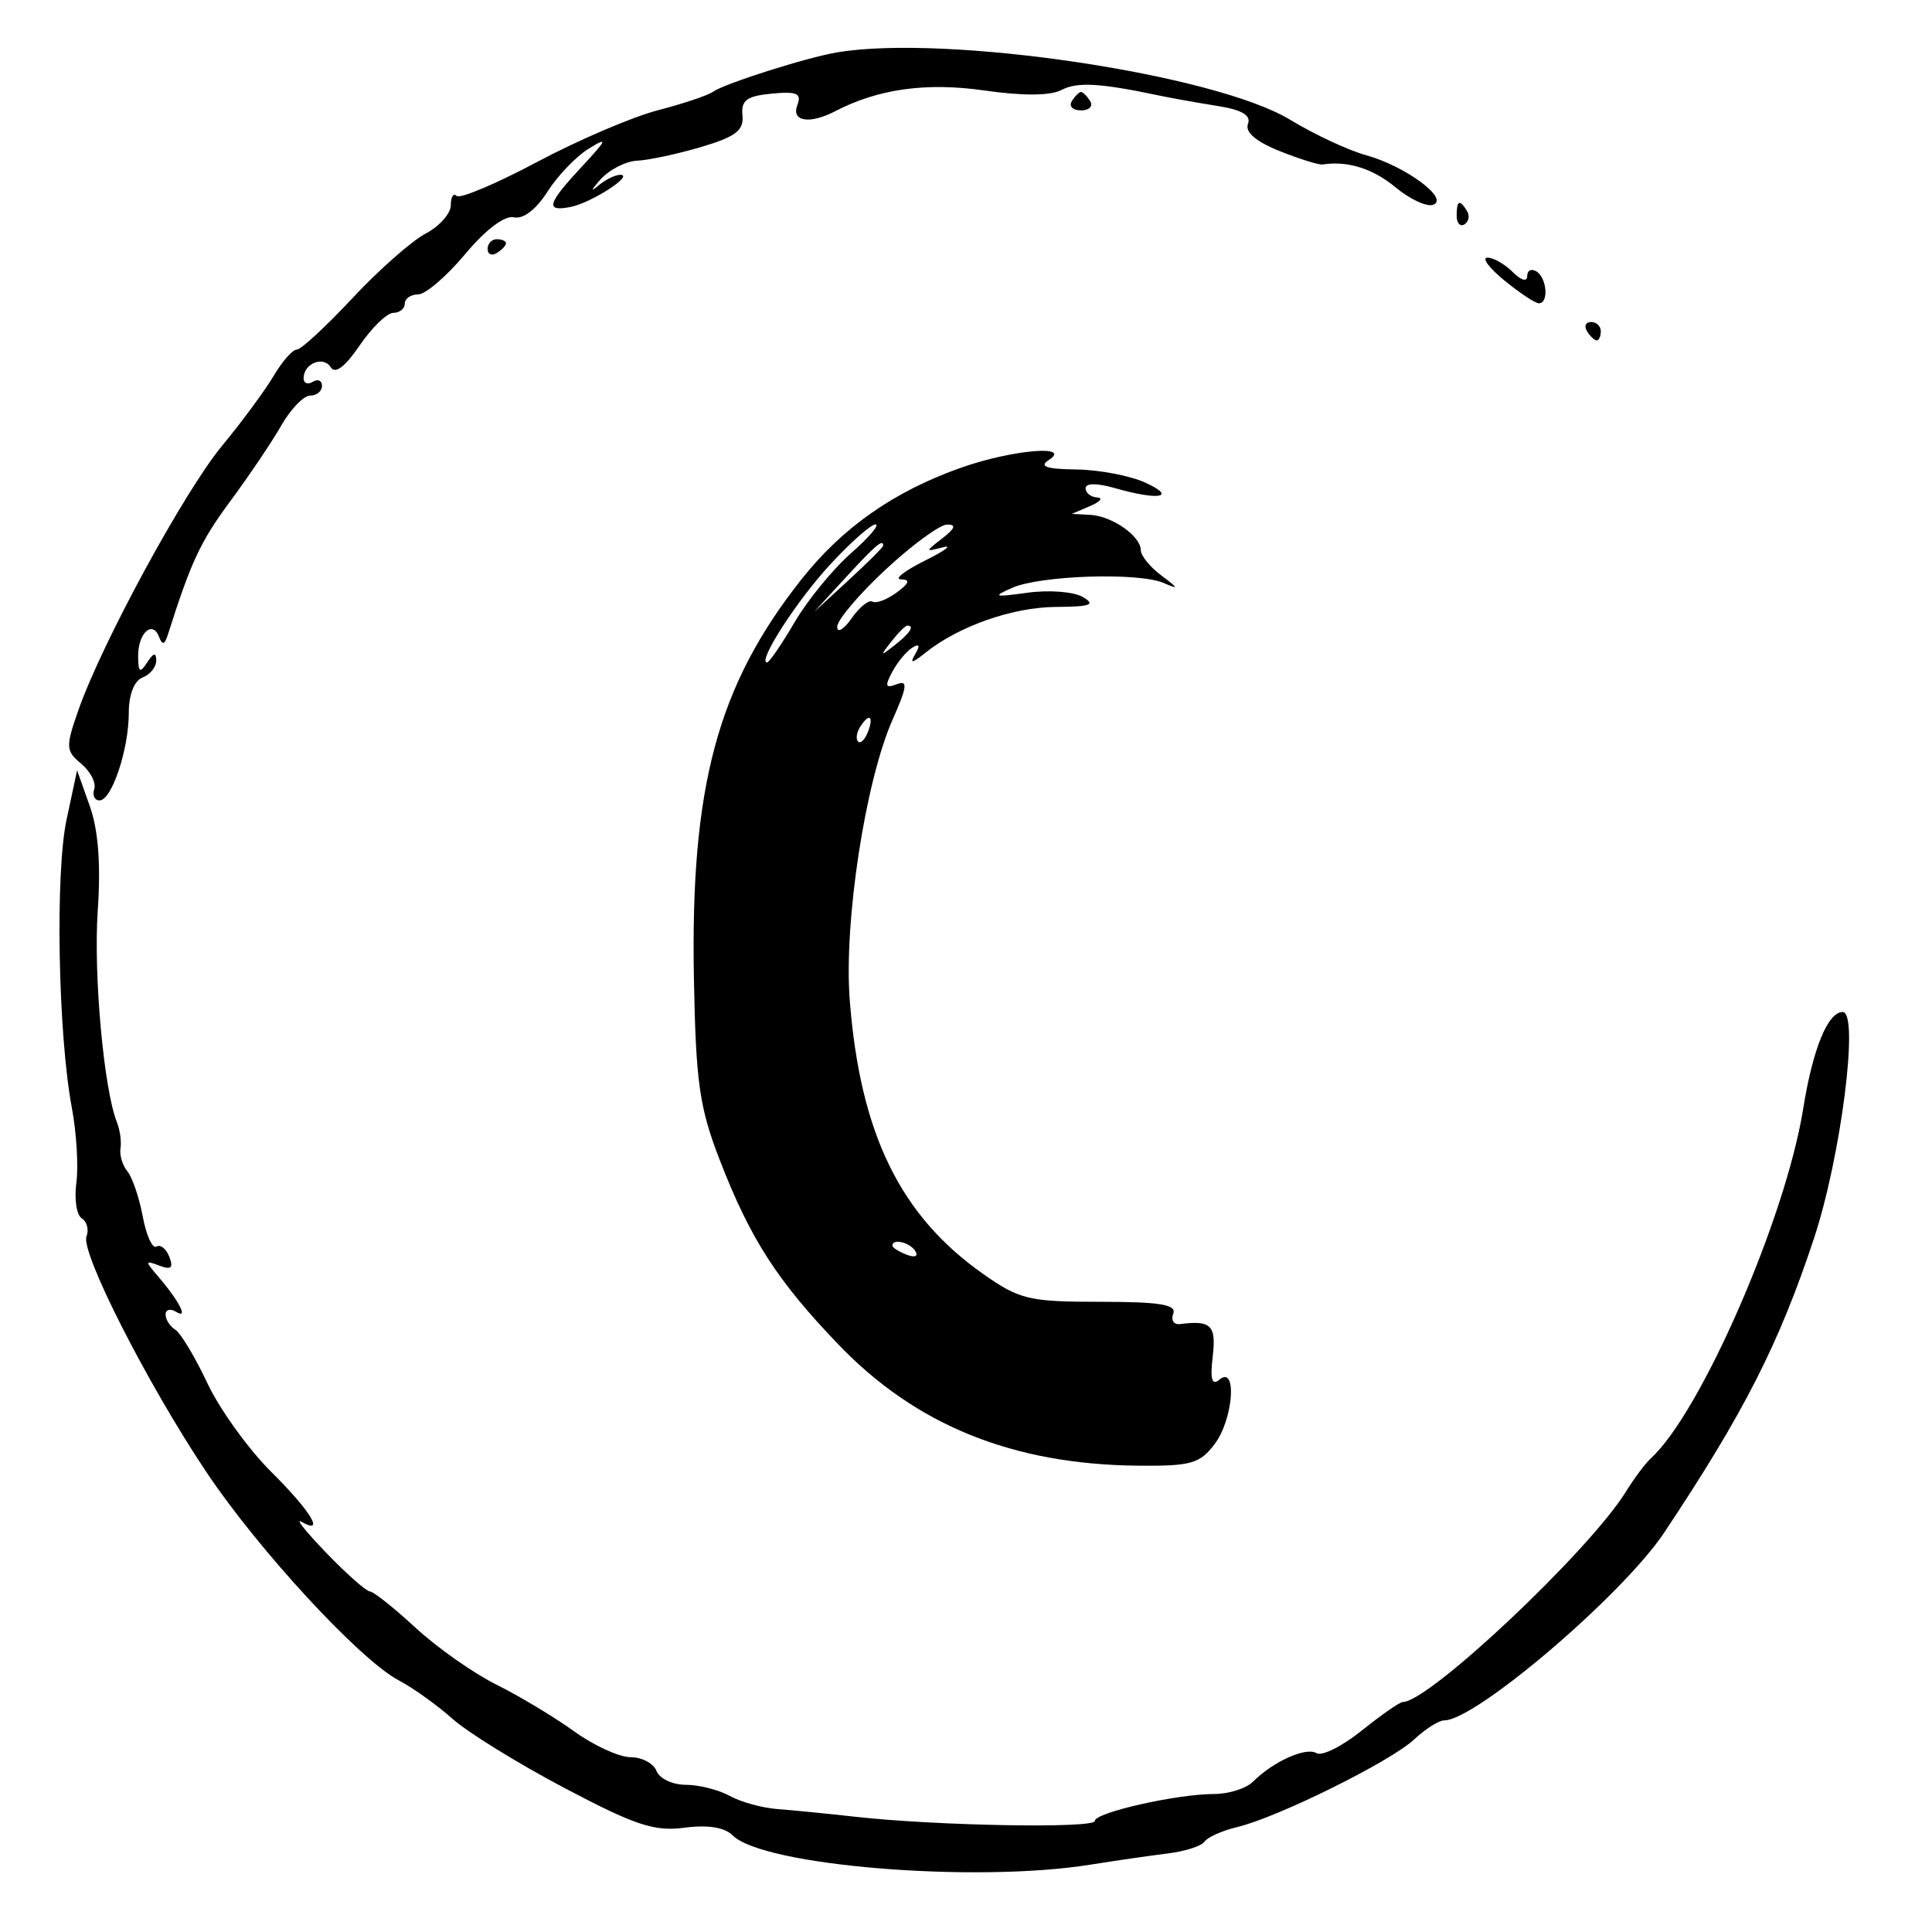
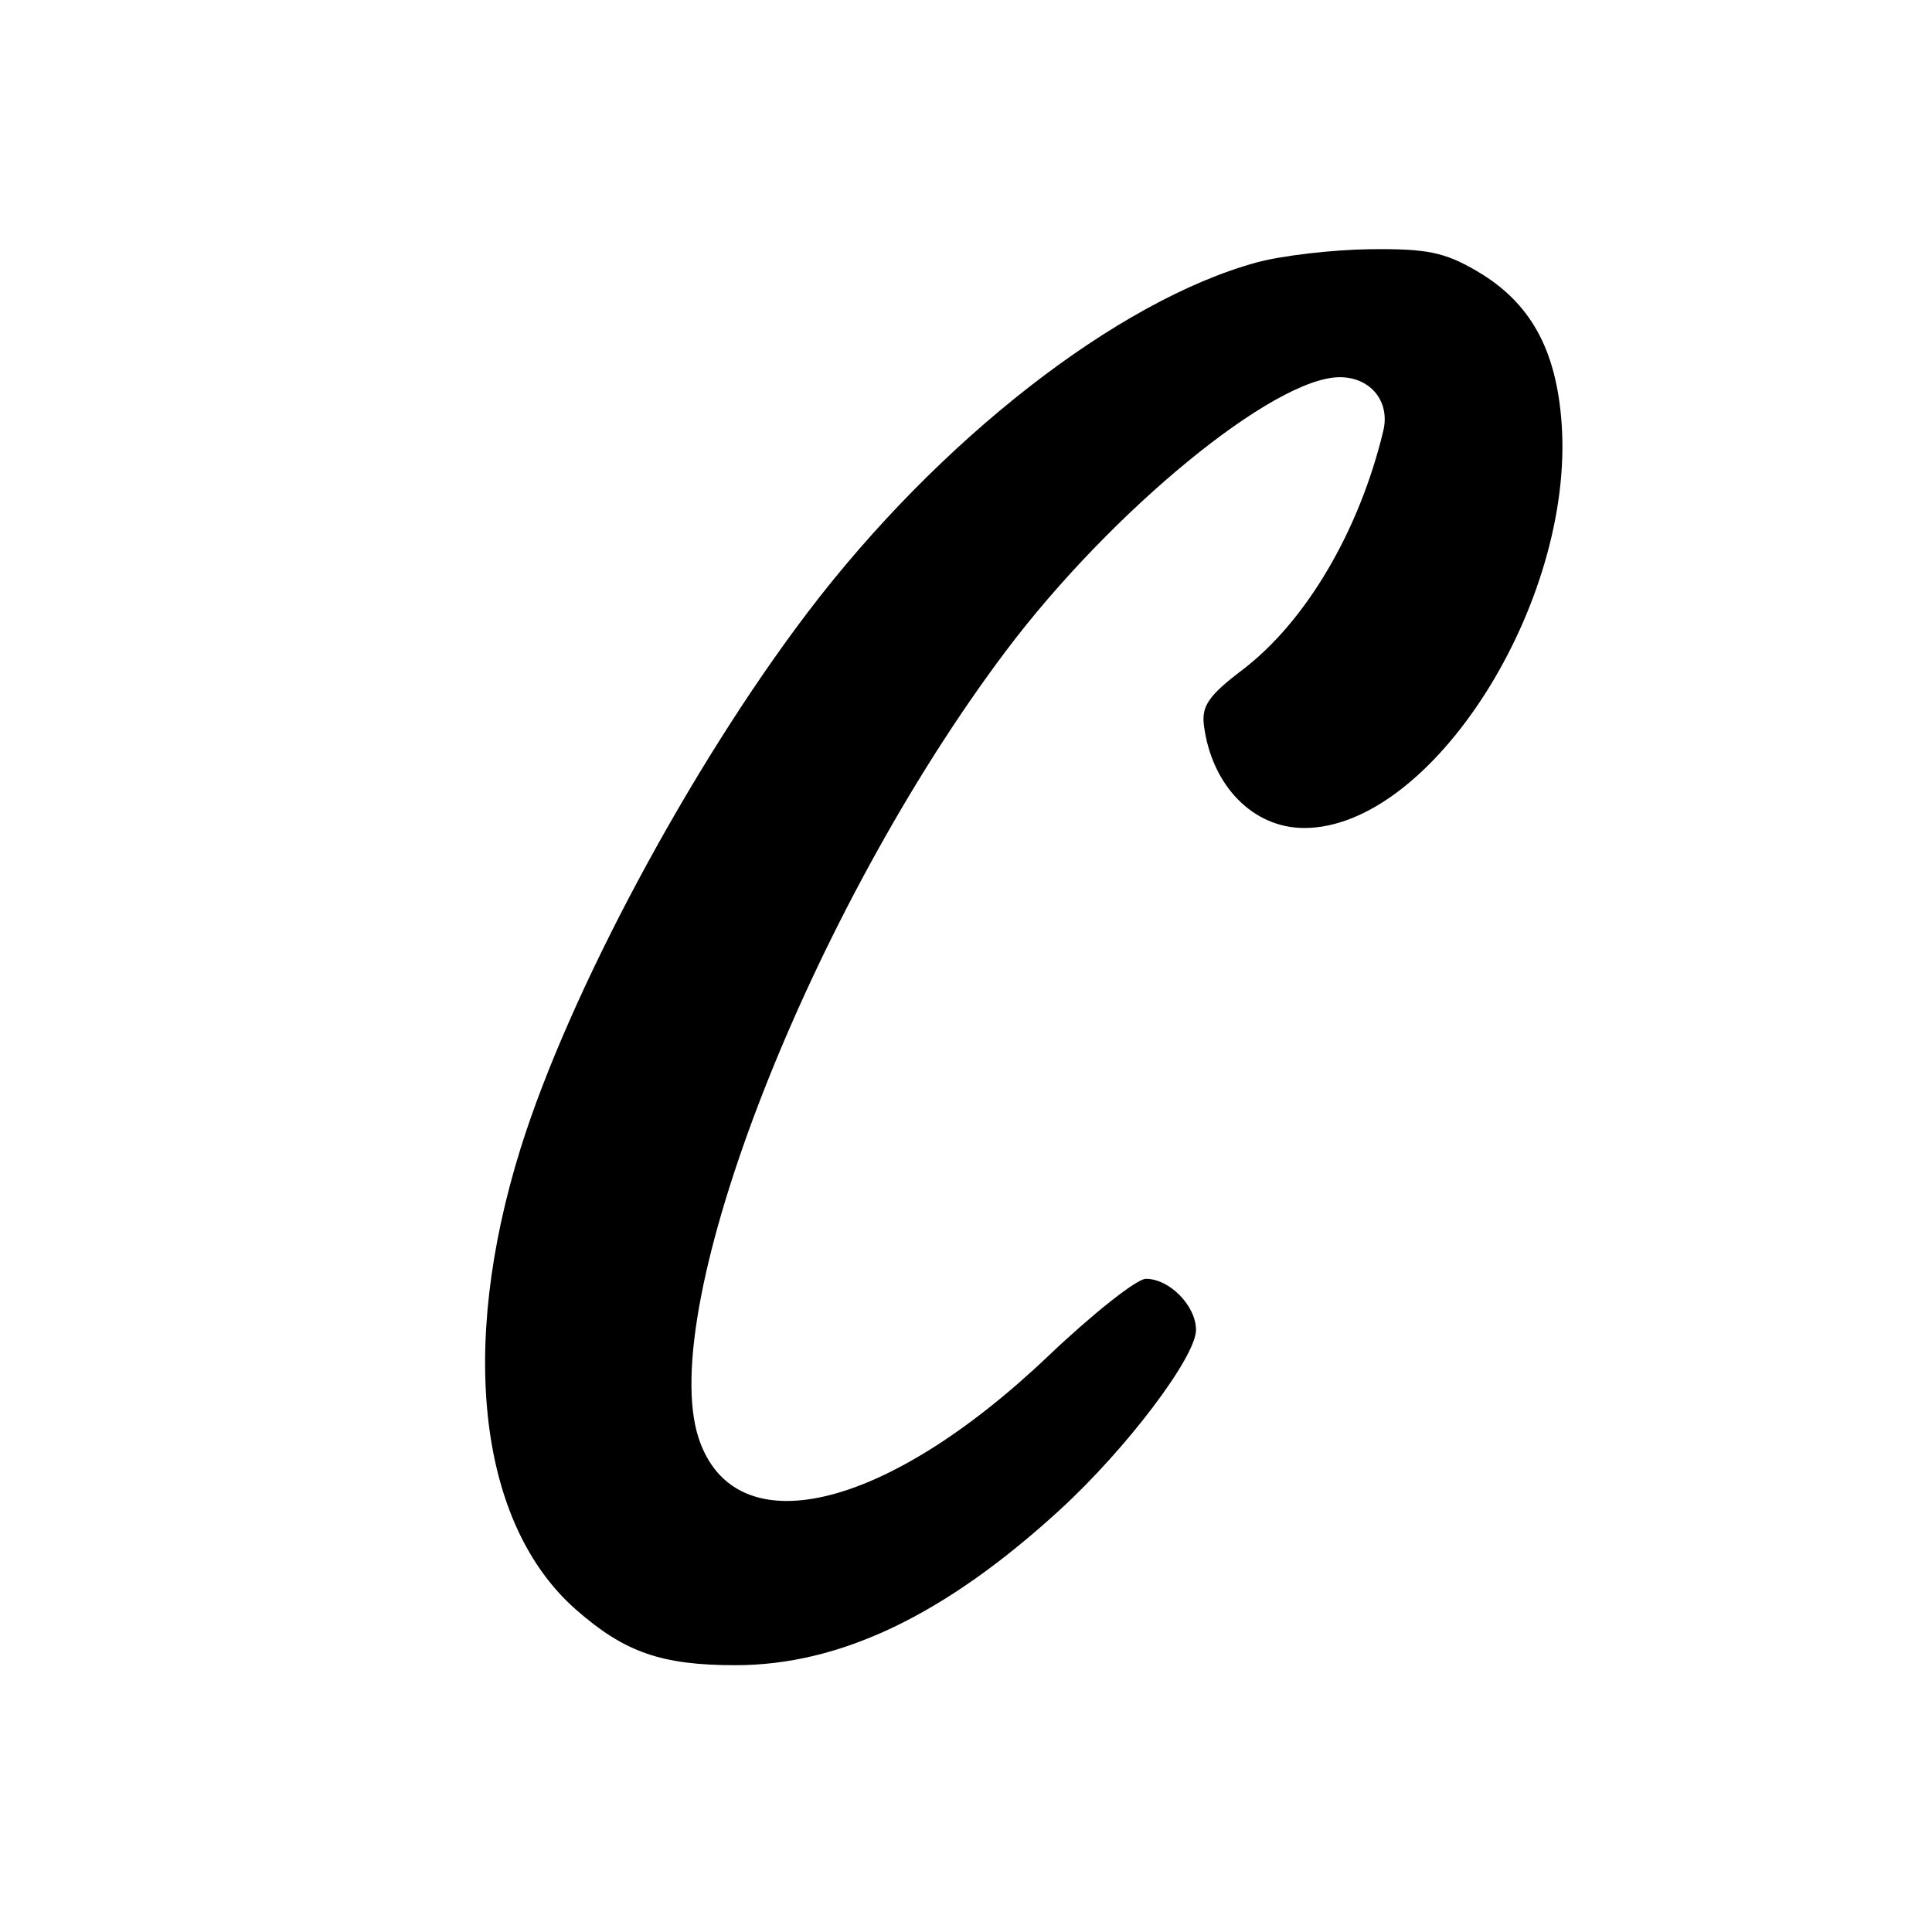
<svg xmlns="http://www.w3.org/2000/svg" width="210" height="210">
-   <path d="M91 5.691c-3.318.555-12.239 3.388-13.5 4.286-.55.392-3.25 1.297-6 2.01-2.75.714-8.654 3.242-13.12 5.619-4.466 2.376-8.404 4.037-8.75 3.691-.347-.347-.63.108-.63 1.011 0 .902-1.237 2.293-2.75 3.09-1.513.797-5.093 3.958-7.956 7.026C35.43 35.491 32.715 38 32.259 38c-.455 0-1.588 1.286-2.516 2.858-.929 1.572-3.448 4.987-5.598 7.589-4.123 4.99-13.063 21.435-15.62 28.732-1.408 4.02-1.386 4.427.308 5.841 1.001.836 1.636 2.073 1.41 2.75-.225.676.034 1.23.576 1.23C12.151 87 14 81.453 14 77.458c0-1.961.593-3.472 1.5-3.82.825-.316 1.493-1.152 1.485-1.857-.011-.896-.307-.83-.985.219-.788 1.219-.972 1.09-.985-.691-.017-2.504 1.58-3.949 2.283-2.065.34.91.6.842.944-.244 2.509-7.919 3.55-10.147 6.77-14.497 2.038-2.752 4.541-6.465 5.562-8.253 1.021-1.787 2.435-3.25 3.142-3.25.706 0 1.284-.477 1.284-1.059s-.45-.781-1-.441-1 .168-1-.382c0-1.607 2.156-2.483 2.95-1.198.476.77 1.559-.046 3.138-2.366 1.327-1.947 2.975-3.543 3.662-3.547C43.438 34.003 44 33.55 44 33c0-.55.653-1 1.45-1 .798 0 3.097-1.97 5.11-4.378 2.227-2.664 4.301-4.23 5.3-4.001 1.002.229 2.418-.85 3.64-2.778 1.1-1.735 3.125-3.845 4.5-4.691 2.125-1.307 2.013-1.014-.75 1.953-3.767 4.045-4.018 4.928-1.251 4.395 2.253-.434 7.005-3.5 5.424-3.5-.563 0-1.675.559-2.473 1.243-.797.683-.661.361.303-.717.964-1.078 2.764-2.005 4-2.059 1.236-.054 4.363-.723 6.949-1.487 3.757-1.109 4.661-1.799 4.5-3.434-.162-1.645.462-2.109 3.183-2.369 2.741-.262 3.27-.024 2.782 1.25-.683 1.777 1.332 2.107 4.097.67 4.69-2.438 9.919-3.166 16.236-2.262 4.166.597 7.169.58 8.364-.048 1.722-.905 4.155-.768 10.636.597 1.375.289 4.225.799 6.334 1.132 2.666.421 3.675 1.019 3.313 1.962-.336.876.876 1.914 3.427 2.935 2.172.869 4.281 1.528 4.687 1.465 2.712-.421 5.469.441 7.912 2.473 1.555 1.293 3.399 2.153 4.097 1.91 1.829-.635-3.01-4.212-7.302-5.398-1.926-.531-5.631-2.262-8.234-3.845-8.16-4.963-37.379-9.312-49.234-7.327M116.5 11c-.34.55.11 1 1 1s1.34-.45 1-1c-.34-.55-.79-1-1-1-.21 0-.66.45-1 1m41.833 12.456c0 .801.383 1.22.85.931.467-.289.591-.944.274-1.456-.808-1.308-1.124-1.161-1.124.525M53 27.059c0 .582.45.781 1 .441s1-.816 1-1.059S54.55 26 54 26s-1 .477-1 1.059m110.5 3.41c1.65 1.352 3.338 2.475 3.75 2.495 1.112.053.91-2.747-.25-3.464-.55-.34-1-.109-1 .512 0 .654-.663.468-1.571-.441-.865-.864-2.102-1.569-2.75-1.566-.649.003.171 1.112 1.821 2.464m9 5.531c.34.55.816 1 1.059 1s.441-.45.441-1-.477-1-1.059-1-.781.45-.441 1m-68 14.824c-7.294 2.567-12.919 6.499-17.396 12.163-9.136 11.558-12.08 22.53-11.677 43.513.215 11.206.604 13.914 2.819 19.623 3.316 8.55 6.227 13.075 12.865 19.998 8.438 8.801 18.975 13.065 32.604 13.193 5.734.054 6.707-.221 8.316-2.355 2.023-2.682 2.467-8.617.523-7.004-.828.687-1.03.001-.738-2.504.397-3.401-.169-3.964-3.55-3.529-.679.087-1.011-.422-.739-1.132.38-.99-1.461-1.29-7.93-1.29-7.761 0-8.764-.238-12.729-3.025-9.029-6.346-13.372-15.256-14.502-29.751-.659-8.447 1.68-23.78 4.653-30.5 1.604-3.625 1.685-4.324.447-3.849-1.22.468-1.313.208-.484-1.342.566-1.057 1.546-2.241 2.178-2.632.773-.478.879-.251.323.694-.627 1.066-.363 1.033 1.095-.135 3.617-2.897 9.489-4.96 14.206-4.99 3.778-.025 4.357-.239 2.914-1.079-.992-.577-3.692-.787-6-.466-3.648.507-3.87.438-1.698-.524 3.09-1.368 13.791-1.711 16.5-.528 1.657.723 1.614.585-.25-.807-1.237-.924-2.25-2.167-2.25-2.762 0-1.534-3.132-3.722-5.5-3.842l-2-.103 2-.859c1.1-.473 1.438-.891.75-.93-.687-.038-1.25-.489-1.25-1 0-.574 1.243-.574 3.243 0 4.737 1.358 6.735.987 3.257-.606-1.65-.756-5.025-1.401-7.5-1.434-3.285-.044-4.095-.322-3-1.03 2.61-1.687-3.99-1.114-9.5.824M90.212 61.386C86.578 65.329 82.283 72 83.379 72c.237 0 1.582-1.963 2.988-4.363 1.406-2.399 4.164-5.774 6.13-7.5C94.462 58.412 95.661 57 95.162 57c-.499 0-2.726 1.974-4.95 4.386m6.038.534C93.362 64.606 91 67.399 91 68.125s.706.312 1.568-.919c.863-1.232 1.881-2.047 2.261-1.811.381.235 1.562-.207 2.623-.984 1.384-1.012 1.523-1.418.489-1.437-.792-.015.359-.922 2.559-2.017 2.2-1.094 3.1-1.756 2-1.471-1.971.511-1.972.497-.059-.984 1.383-1.07 1.527-1.497.5-1.484-.792.009-3.803 2.215-6.691 4.902m-4.304.83L88.5 66.5l3.75-3.446c2.063-1.896 3.75-3.583 3.75-3.75 0-.764-.846-.044-4.054 3.446m4.926 7c-1.243 1.586-1.208 1.621.378.378C98.916 68.821 99.445 68 98.622 68c-.207 0-.995.787-1.75 1.75m-3.413 9.317c-.363.586-.445 1.281-.183 1.543s.743-.218 1.069-1.067c.676-1.762.1-2.072-.886-.476M7.231 89.115c-1.241 5.823-.917 23.336.58 31.305.508 2.706.728 6.373.488 8.149-.239 1.776.026 3.514.589 3.862.564.348.795 1.232.514 1.963-.659 1.717 6.597 15.984 13.013 25.588 5.68 8.501 16.695 20.431 20.924 22.663 1.562.825 4.189 2.704 5.837 4.177 1.649 1.473 7.121 4.855 12.161 7.516 7.709 4.071 9.781 4.757 13.06 4.326 2.545-.335 4.366-.043 5.251.841 3.303 3.303 26.312 5.186 38.852 3.178 2.75-.44 6.542-.988 8.427-1.218 1.884-.231 3.684-.81 4-1.288.315-.478 1.923-1.194 3.573-1.59 4.426-1.064 16.663-7.126 19.208-9.514 1.215-1.14 2.686-2.073 3.27-2.073 3.423 0 19.402-13.64 23.915-20.414 8.637-12.964 12.47-20.489 16.261-31.921 2.955-8.913 4.959-24.665 3.138-24.665-1.618 0-3.257 4.021-4.299 10.545-1.889 11.823-11.117 33.001-16.539 37.955-.601.55-1.828 2.188-2.725 3.64-3.965 6.419-21.403 22.86-24.245 22.86-.331 0-2.341 1.398-4.466 3.106-2.126 1.708-4.341 2.813-4.921 2.454-1.132-.7-4.705.905-6.898 3.098-.738.738-2.638 1.342-4.221 1.342-4.058 0-12.978 2.014-12.978 2.931 0 .833-17.17.534-26-.453-3.025-.338-6.85-.717-8.5-.84-1.65-.124-3.983-.768-5.184-1.432-1.202-.663-3.353-1.206-4.782-1.206-1.428 0-2.856-.675-3.172-1.5-.317-.825-1.585-1.5-2.819-1.5s-3.998-1.266-6.143-2.814c-2.145-1.548-5.943-3.83-8.44-5.072s-6.454-4.026-8.793-6.186c-2.34-2.161-4.572-3.936-4.96-3.945-.389-.009-2.507-1.88-4.707-4.157-2.2-2.277-3.437-3.818-2.75-3.424 2.647 1.516 1.057-1.12-3.266-5.415-2.483-2.468-5.608-6.807-6.943-9.643-1.335-2.836-2.903-5.45-3.484-5.809-.582-.359-1.057-1.103-1.057-1.653s.52-.679 1.155-.287c1.372.849.33-1.178-2.001-3.888-1.403-1.631-1.388-1.734.163-1.139 1.281.492 1.552.254 1.09-.951-.339-.883-.97-1.387-1.402-1.12-.432.267-1.1-1.198-1.485-3.256-.384-2.057-1.136-4.27-1.67-4.917-.535-.647-.873-1.772-.753-2.5s-.052-1.999-.383-2.824c-1.427-3.556-2.565-16.085-2.09-23 .347-5.044.064-8.772-.865-11.385l-1.38-3.884-1.148 5.384M97 135.393c0 .216.698.661 1.552.989.89.341 1.291.173.941-.393-.587-.951-2.493-1.406-2.493-.596" fill="undefined" fill-rule="evenodd" />
+   <path d="M136.567 28.532c-15.109 4.146-34.495 19.251-48.729 37.968-12.771 16.792-25.972 41.426-31.244 58.3-6.809 21.794-4.514 40.917 6.019 50.165C67.896 179.603 71.904 181 79.93 181c11.416 0 22.802-5.454 35.29-16.902 7.229-6.627 14.78-16.611 14.78-19.542 0-2.622-2.877-5.556-5.448-5.556-.985 0-5.767 3.784-10.627 8.408-17.73 16.873-34.088 20.717-37.98 8.926-4.687-14.203 12.154-57.355 33.401-85.587C120.841 55.474 138.493 41 145.625 41c3.349 0 5.497 2.642 4.735 5.822-2.612 10.909-8.428 20.766-15.35 26.018-3.636 2.759-4.424 3.907-4.146 6.034C131.721 85.417 136.21 90 141.762 90c13.848 0 29.39-24.443 27.978-44-.582-8.053-3.408-13.135-9.191-16.524-3.524-2.065-5.454-2.461-11.637-2.387-4.077.05-9.632.699-12.345 1.443" fill="undefined" fill-rule="evenodd" />
</svg>
